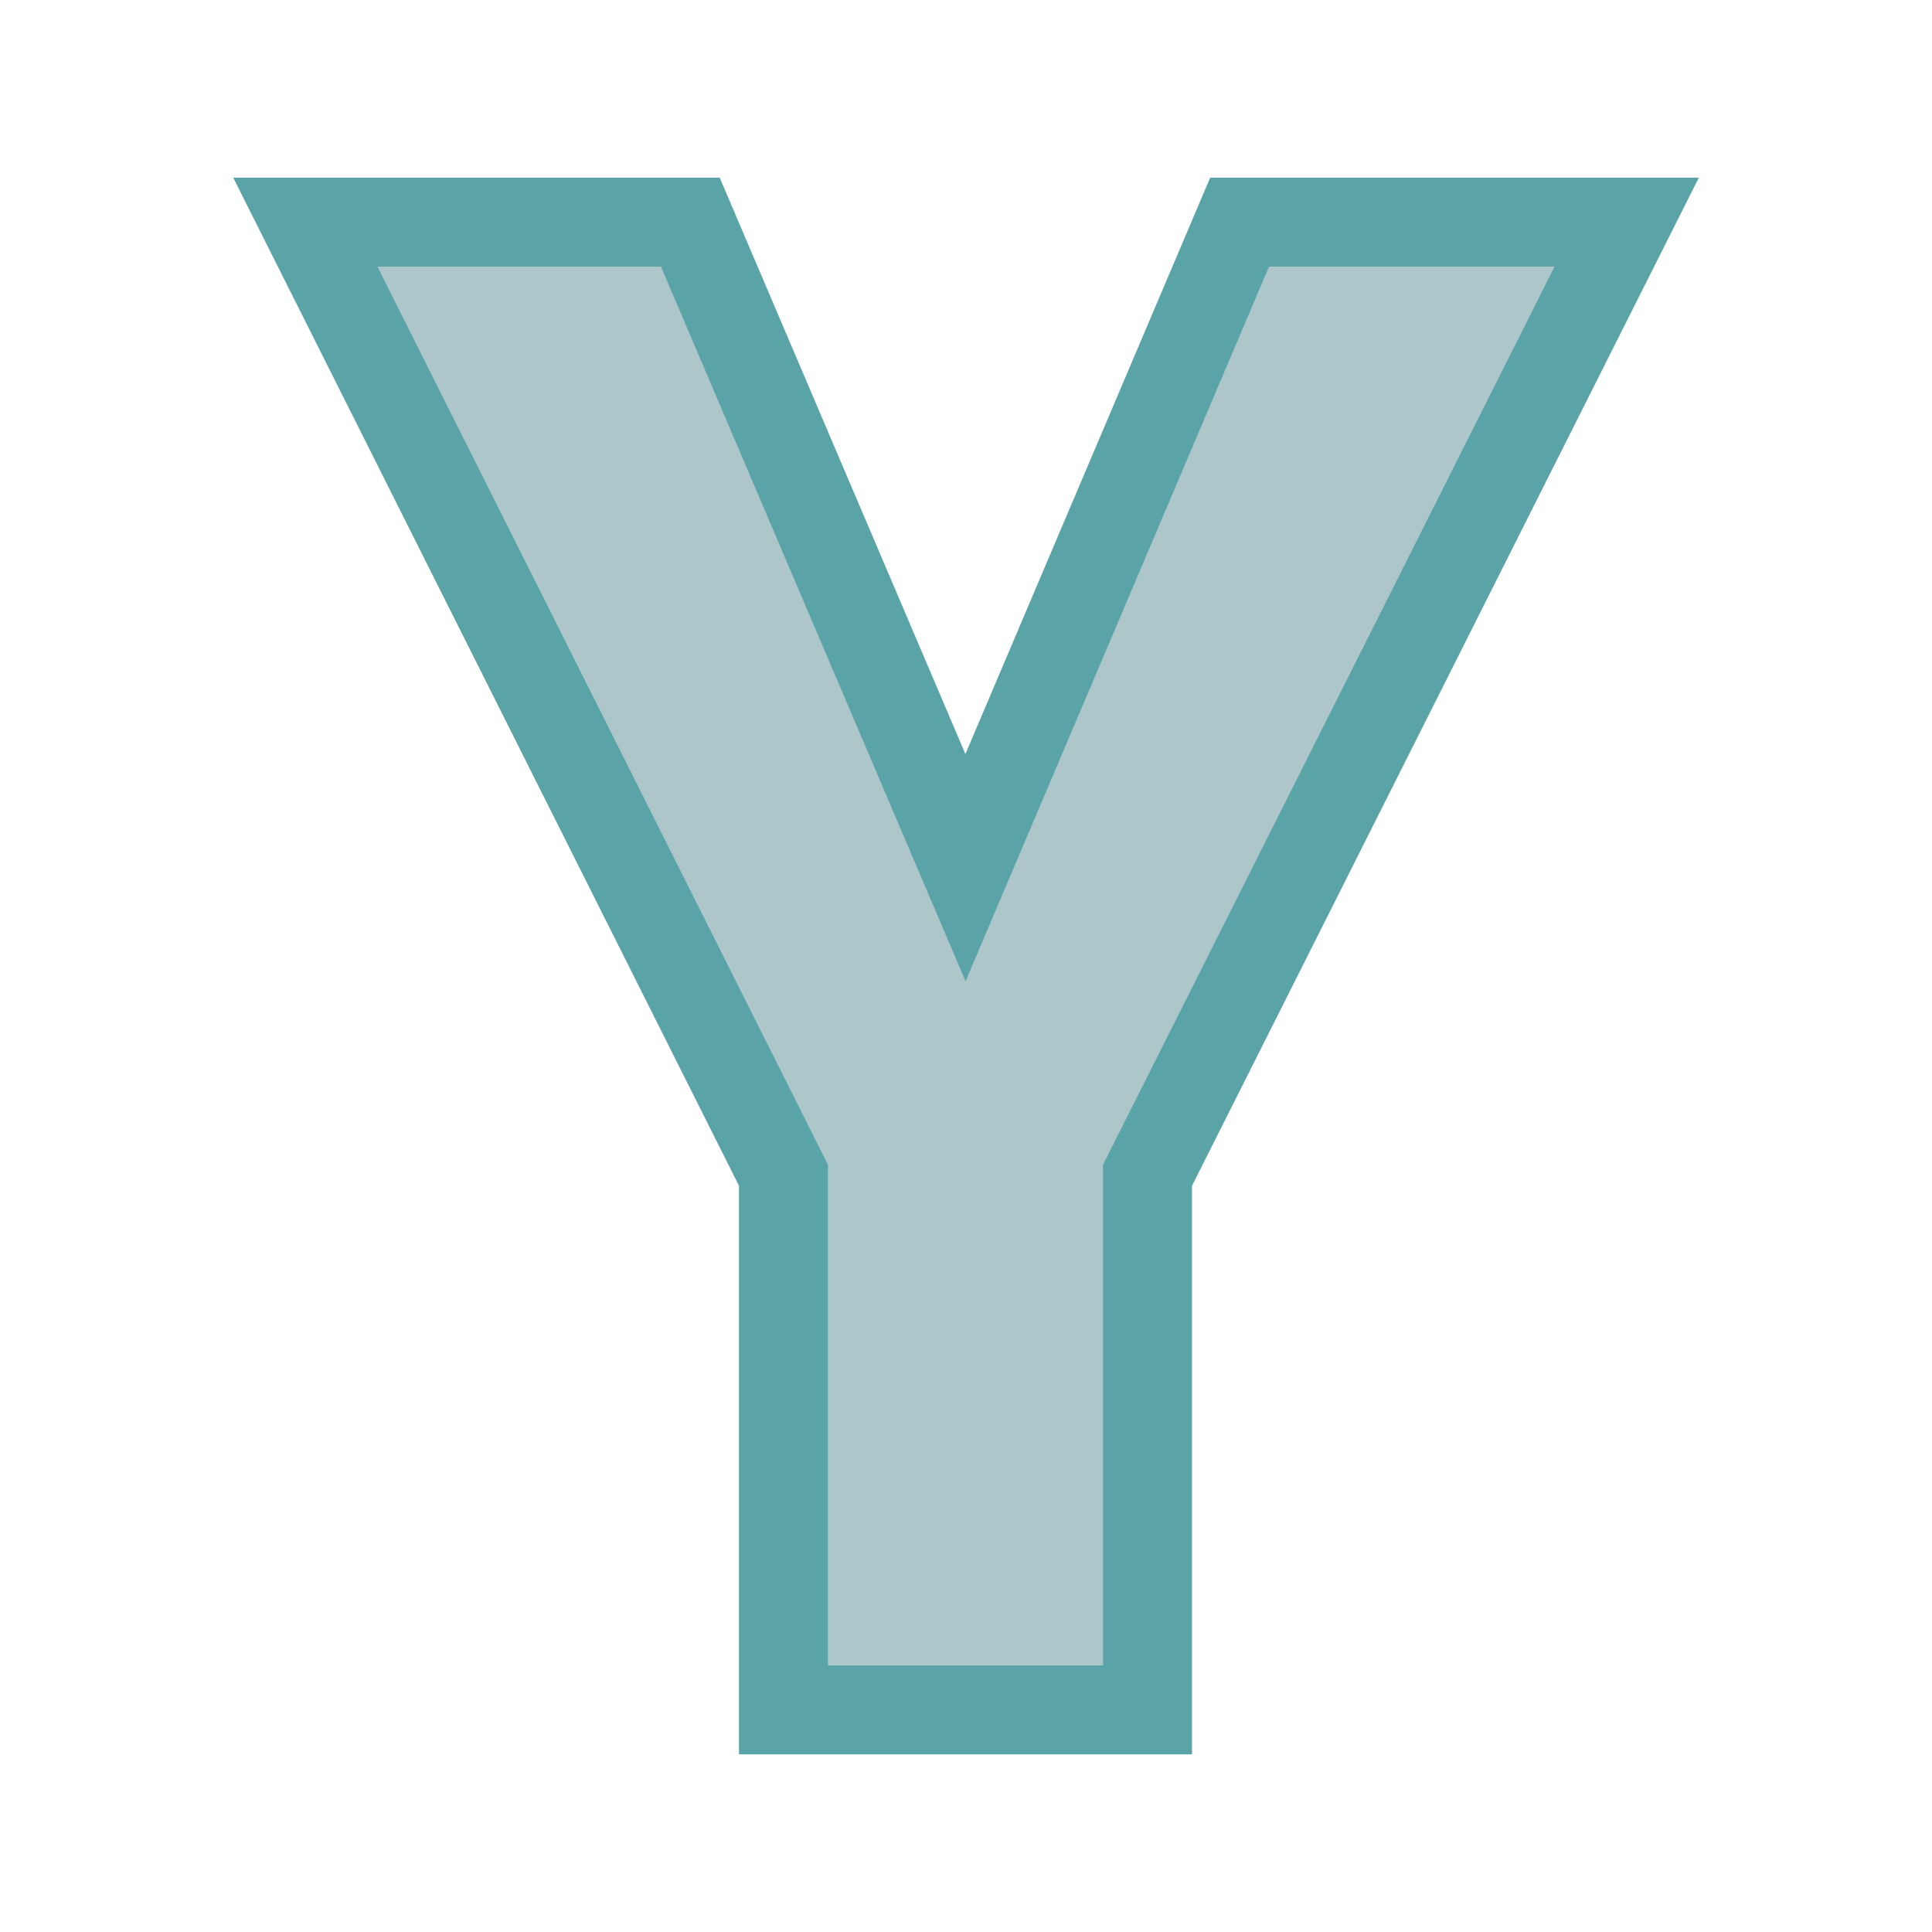
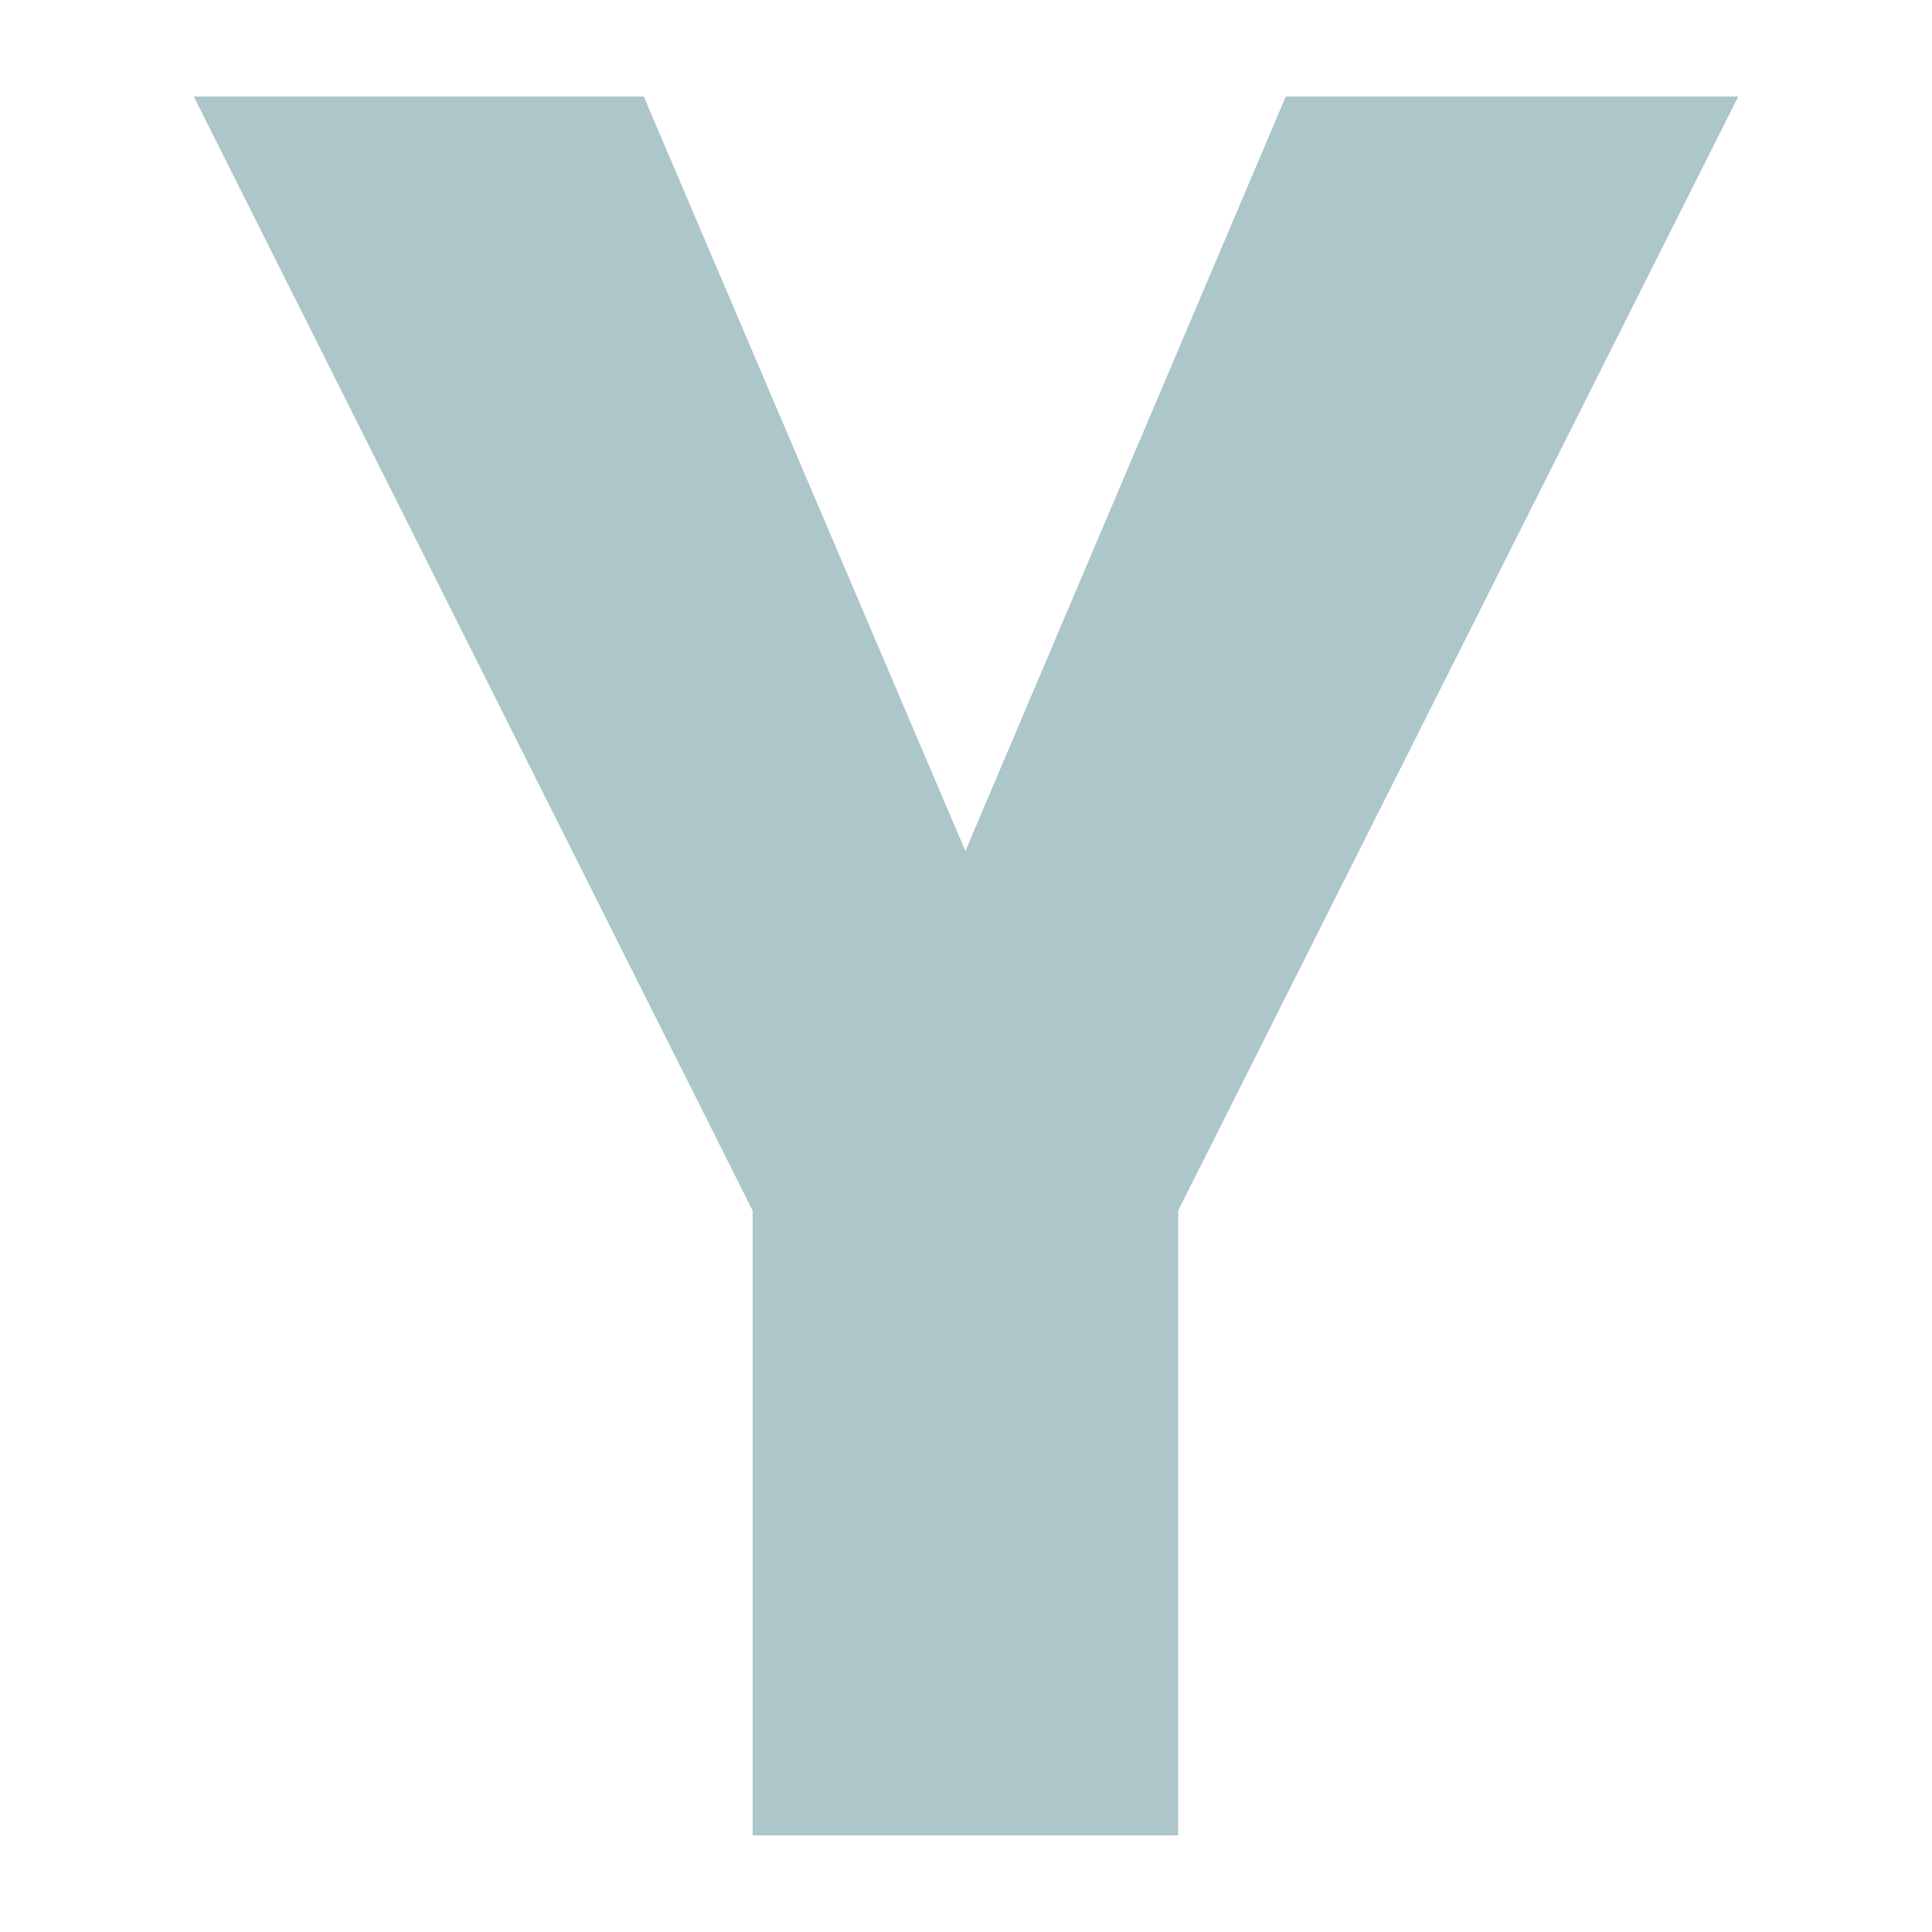
<svg xmlns="http://www.w3.org/2000/svg" version="1.1" width="200" height="200">
  <svg version="1.1" viewBox="0 0 200 200">
    <rect width="200" height="200" fill="url('#gradient')" />
    <defs>
-       <linearGradient id="SvgjsLinearGradient1001" gradientTransform="rotate(74 0.5 0.5)">
+       <linearGradient id="SvgjsLinearGradient1006" gradientTransform="rotate(45 0.5 0.5)">
        <stop offset="0%" stop-color="#e2e1ba" />
        <stop offset="100%" stop-color="#fff8ea" />
      </linearGradient>
    </defs>
    <g>
-       <g fill="#acc6ca" transform="matrix(10.83077,0,0,10.83077,31.92944,177.0061)" stroke="#5aa3a6" stroke-width="0.85">
+       <g fill="#acc6ca" transform="matrix(12.65934,0,0,12.65934,20.43686,190.0073)" stroke="#5aa3a6" stroke-width="0">
        <path d="M3.65-14.22L6.28-8.05L8.90-14.22L12.60-14.22L8.02-5.11L8.02 0L4.54 0L4.54-5.11L-0.03-14.22L3.65-14.22Z" />
      </g>
    </g>
  </svg>
  <style>@media (prefers-color-scheme: light) { :root { filter: none; } }
@media (prefers-color-scheme: dark) { :root { filter: none; } }
</style>
</svg>
